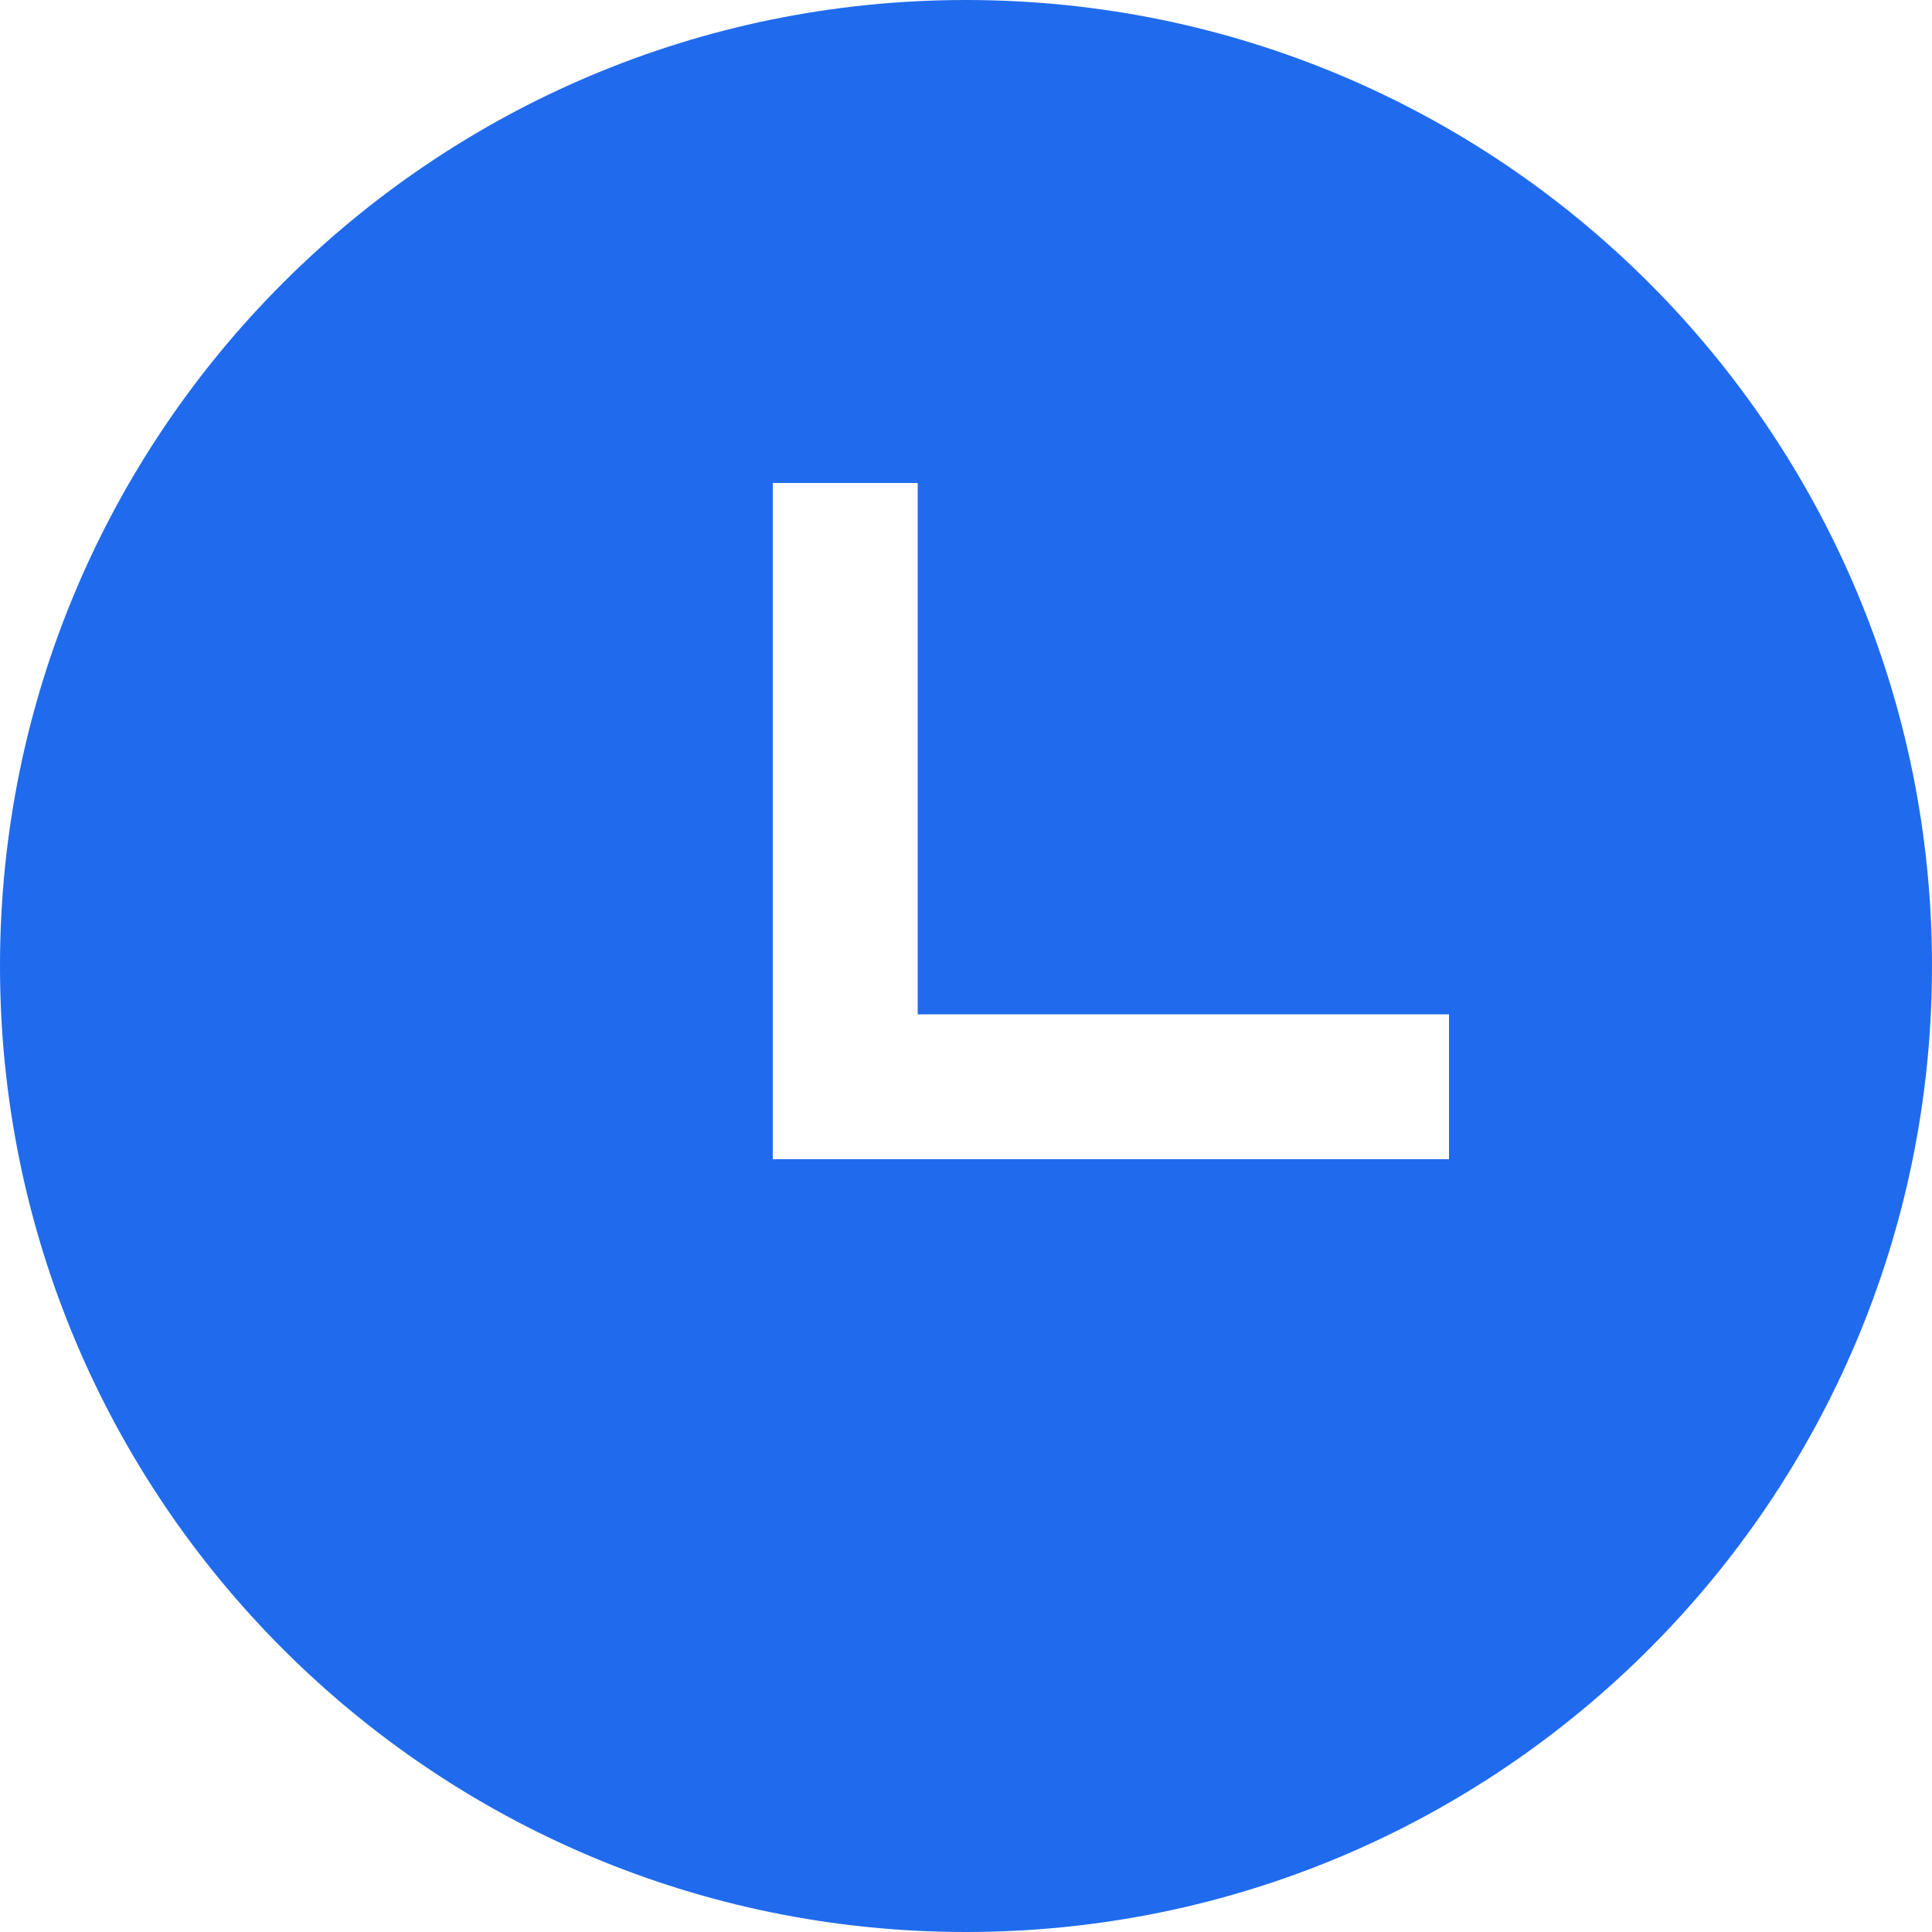
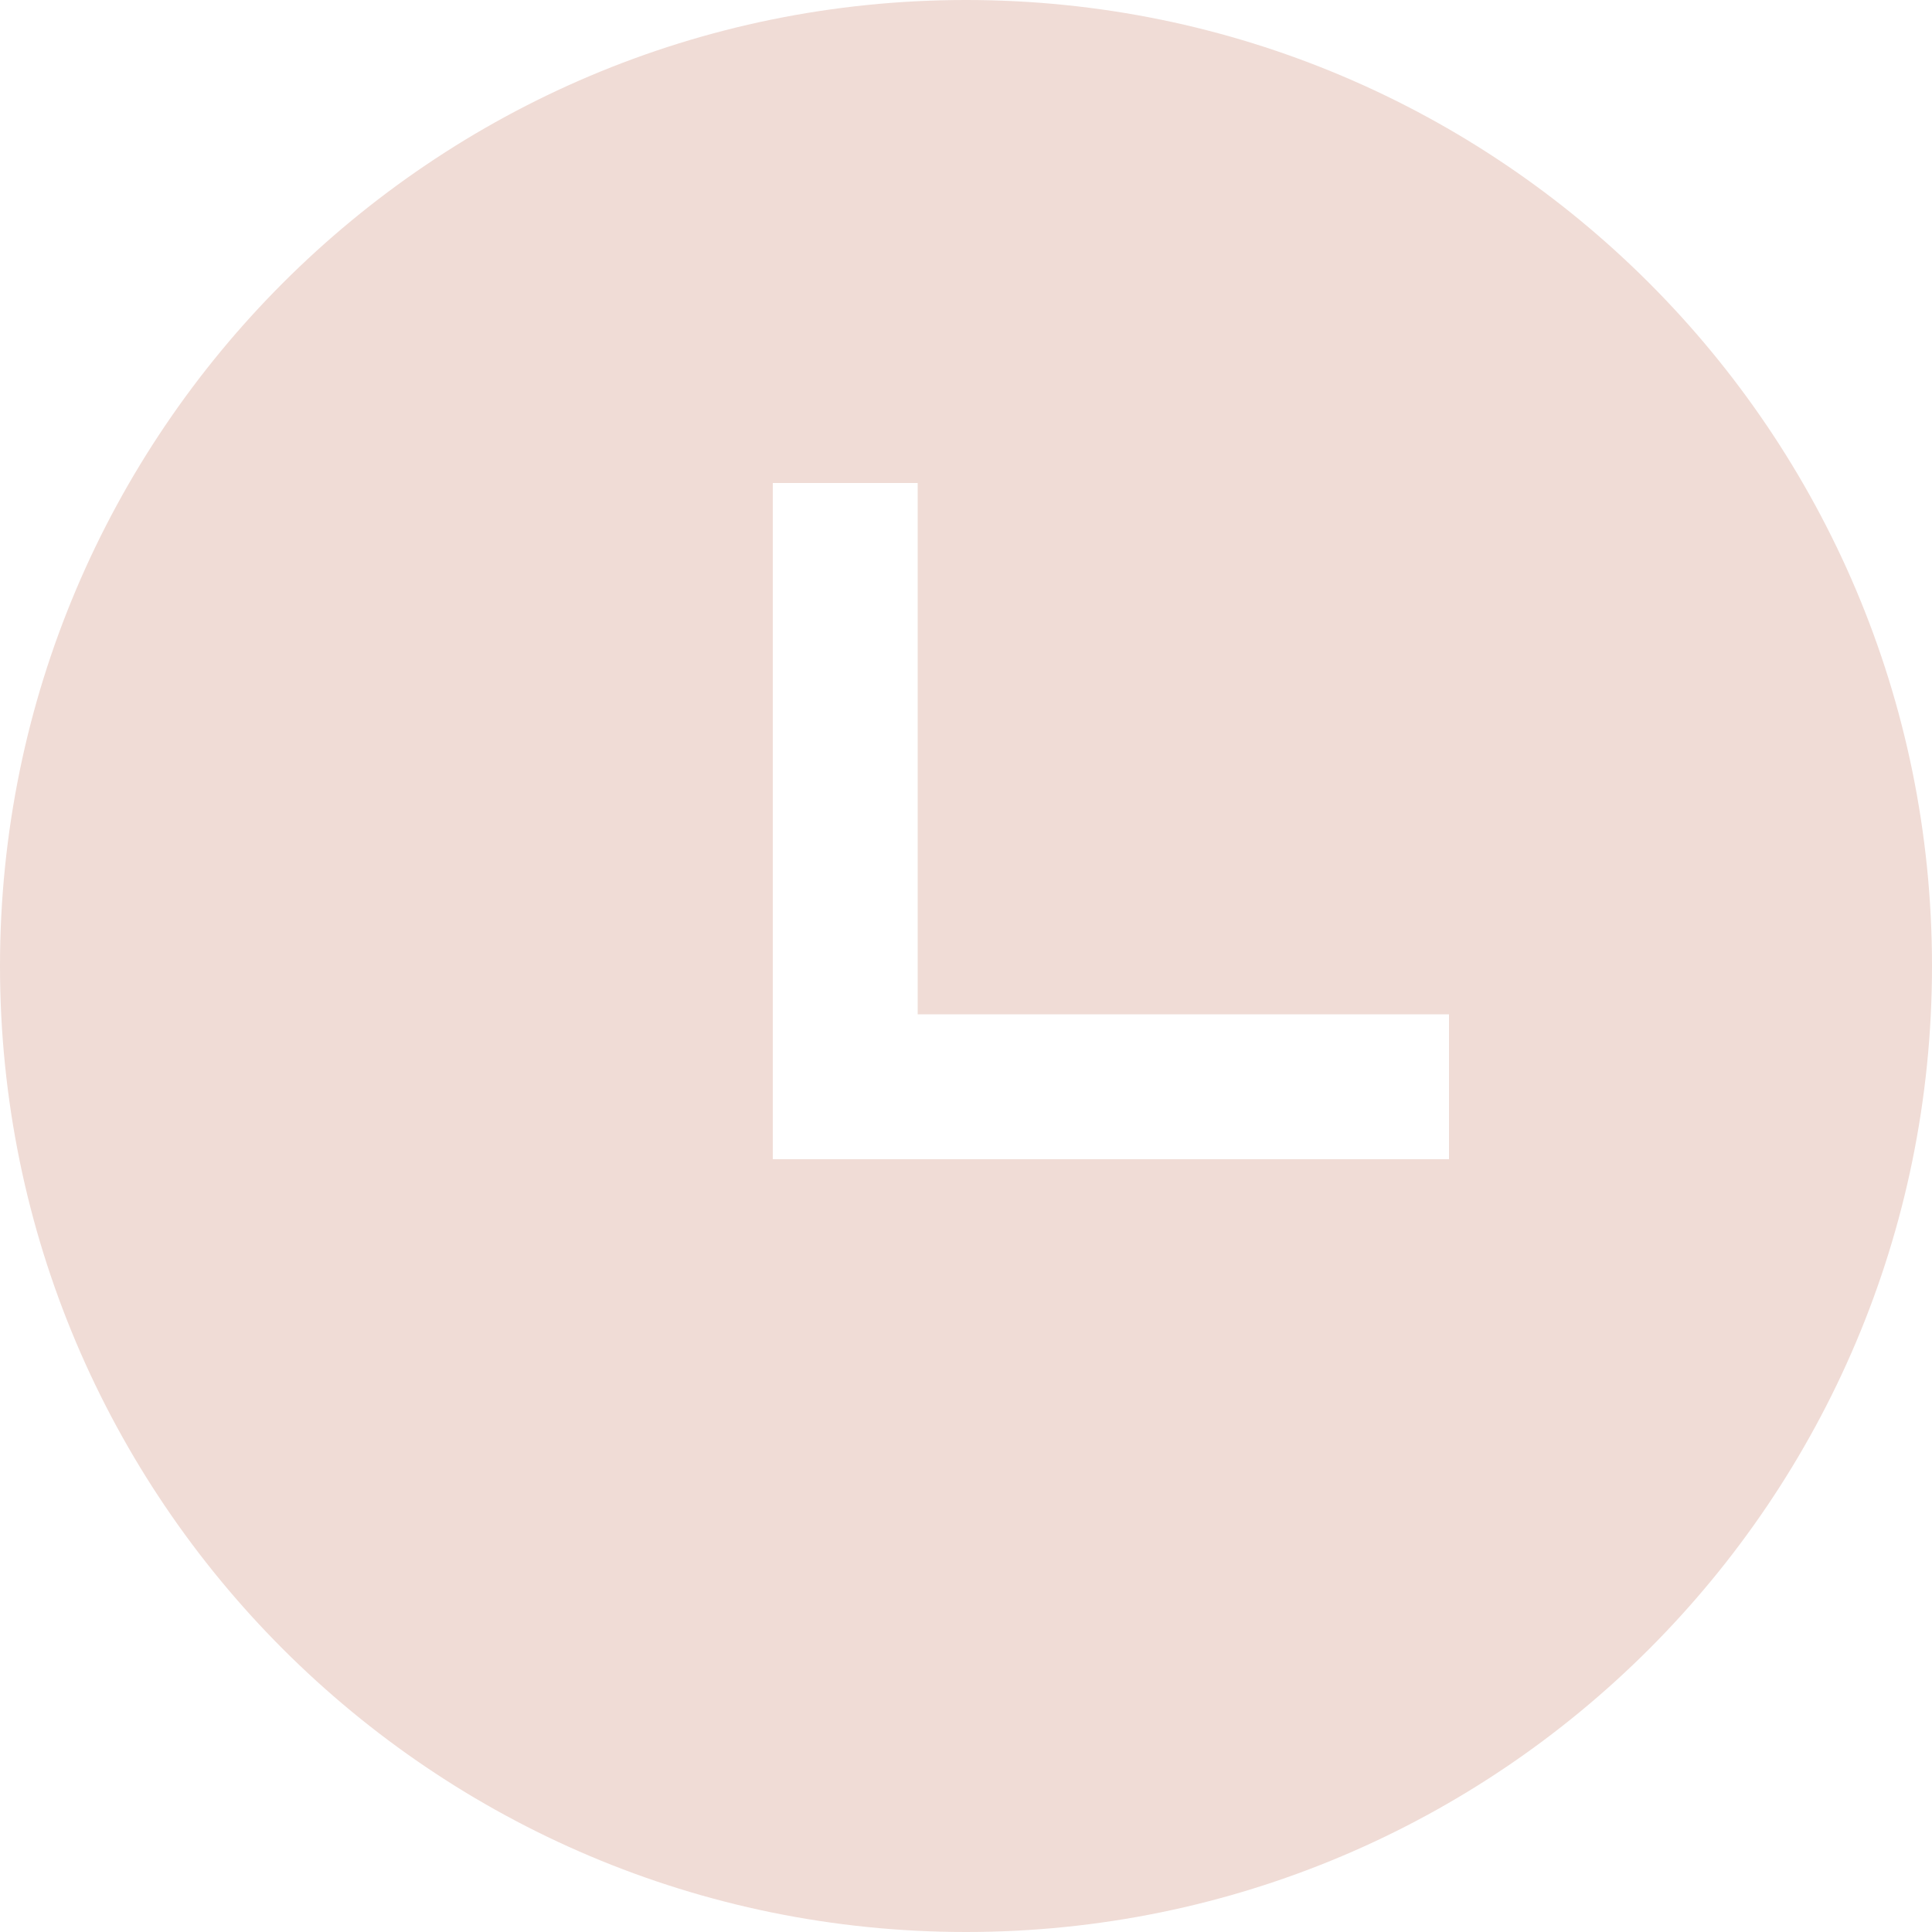
<svg xmlns="http://www.w3.org/2000/svg" viewBox="0 0 40 40" class="design-iconfont">
-   <path d="M20,0 C31.046,-2.02906125e-15 40,8.954 40,20 C40,31.046 31.046,40 20,40 C8.954,40 1.3527075e-15,31.046 0,20 C-1.3527075e-15,8.954 8.954,2.02906125e-15 20,0 Z M19,10 L16,10 L16,24 L30,24 L30,21 L19,21 L19,10 Z" fill="#206BED" fill-rule="evenodd" />
+   <path d="M20,0 C31.046,-2.02906125e-15 40,8.954 40,20 C40,31.046 31.046,40 20,40 C8.954,40 1.3527075e-15,31.046 0,20 C-1.3527075e-15,8.954 8.954,2.02906125e-15 20,0 Z M19,10 L16,10 L16,24 L30,24 L30,21 L19,21 L19,10 Z" fill="#f0dcd6" fill-rule="evenodd" />
</svg>
